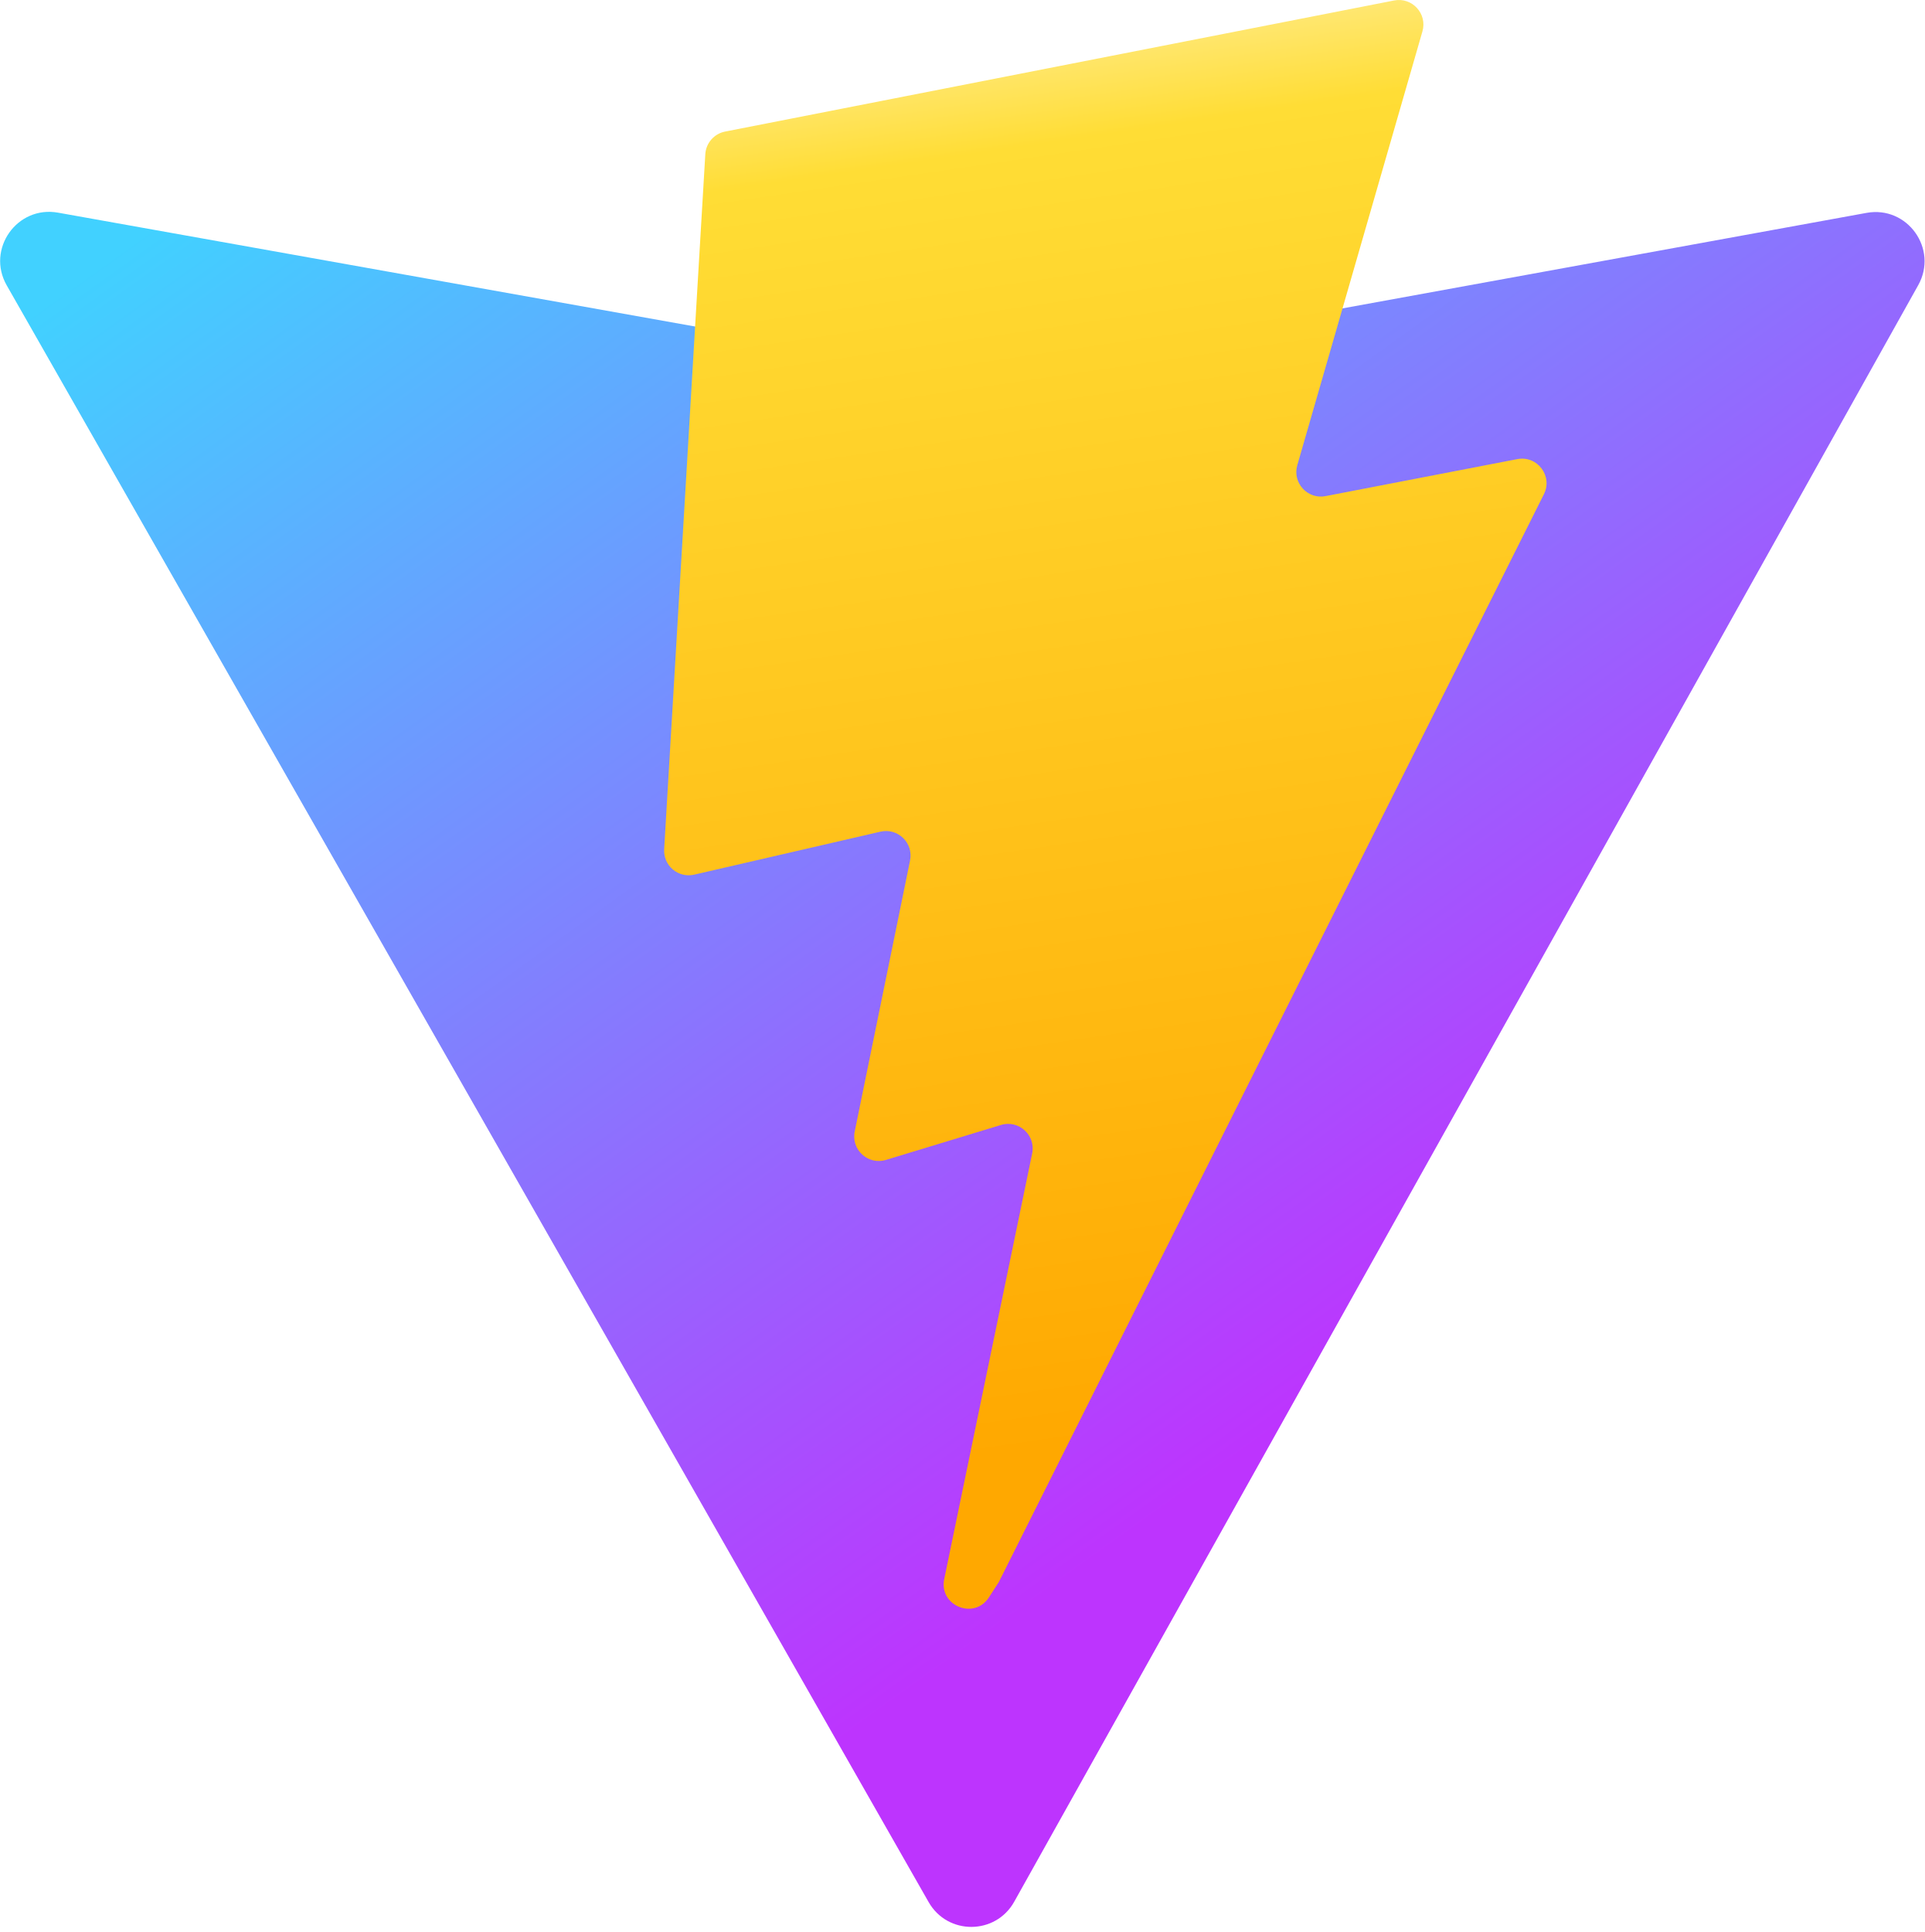
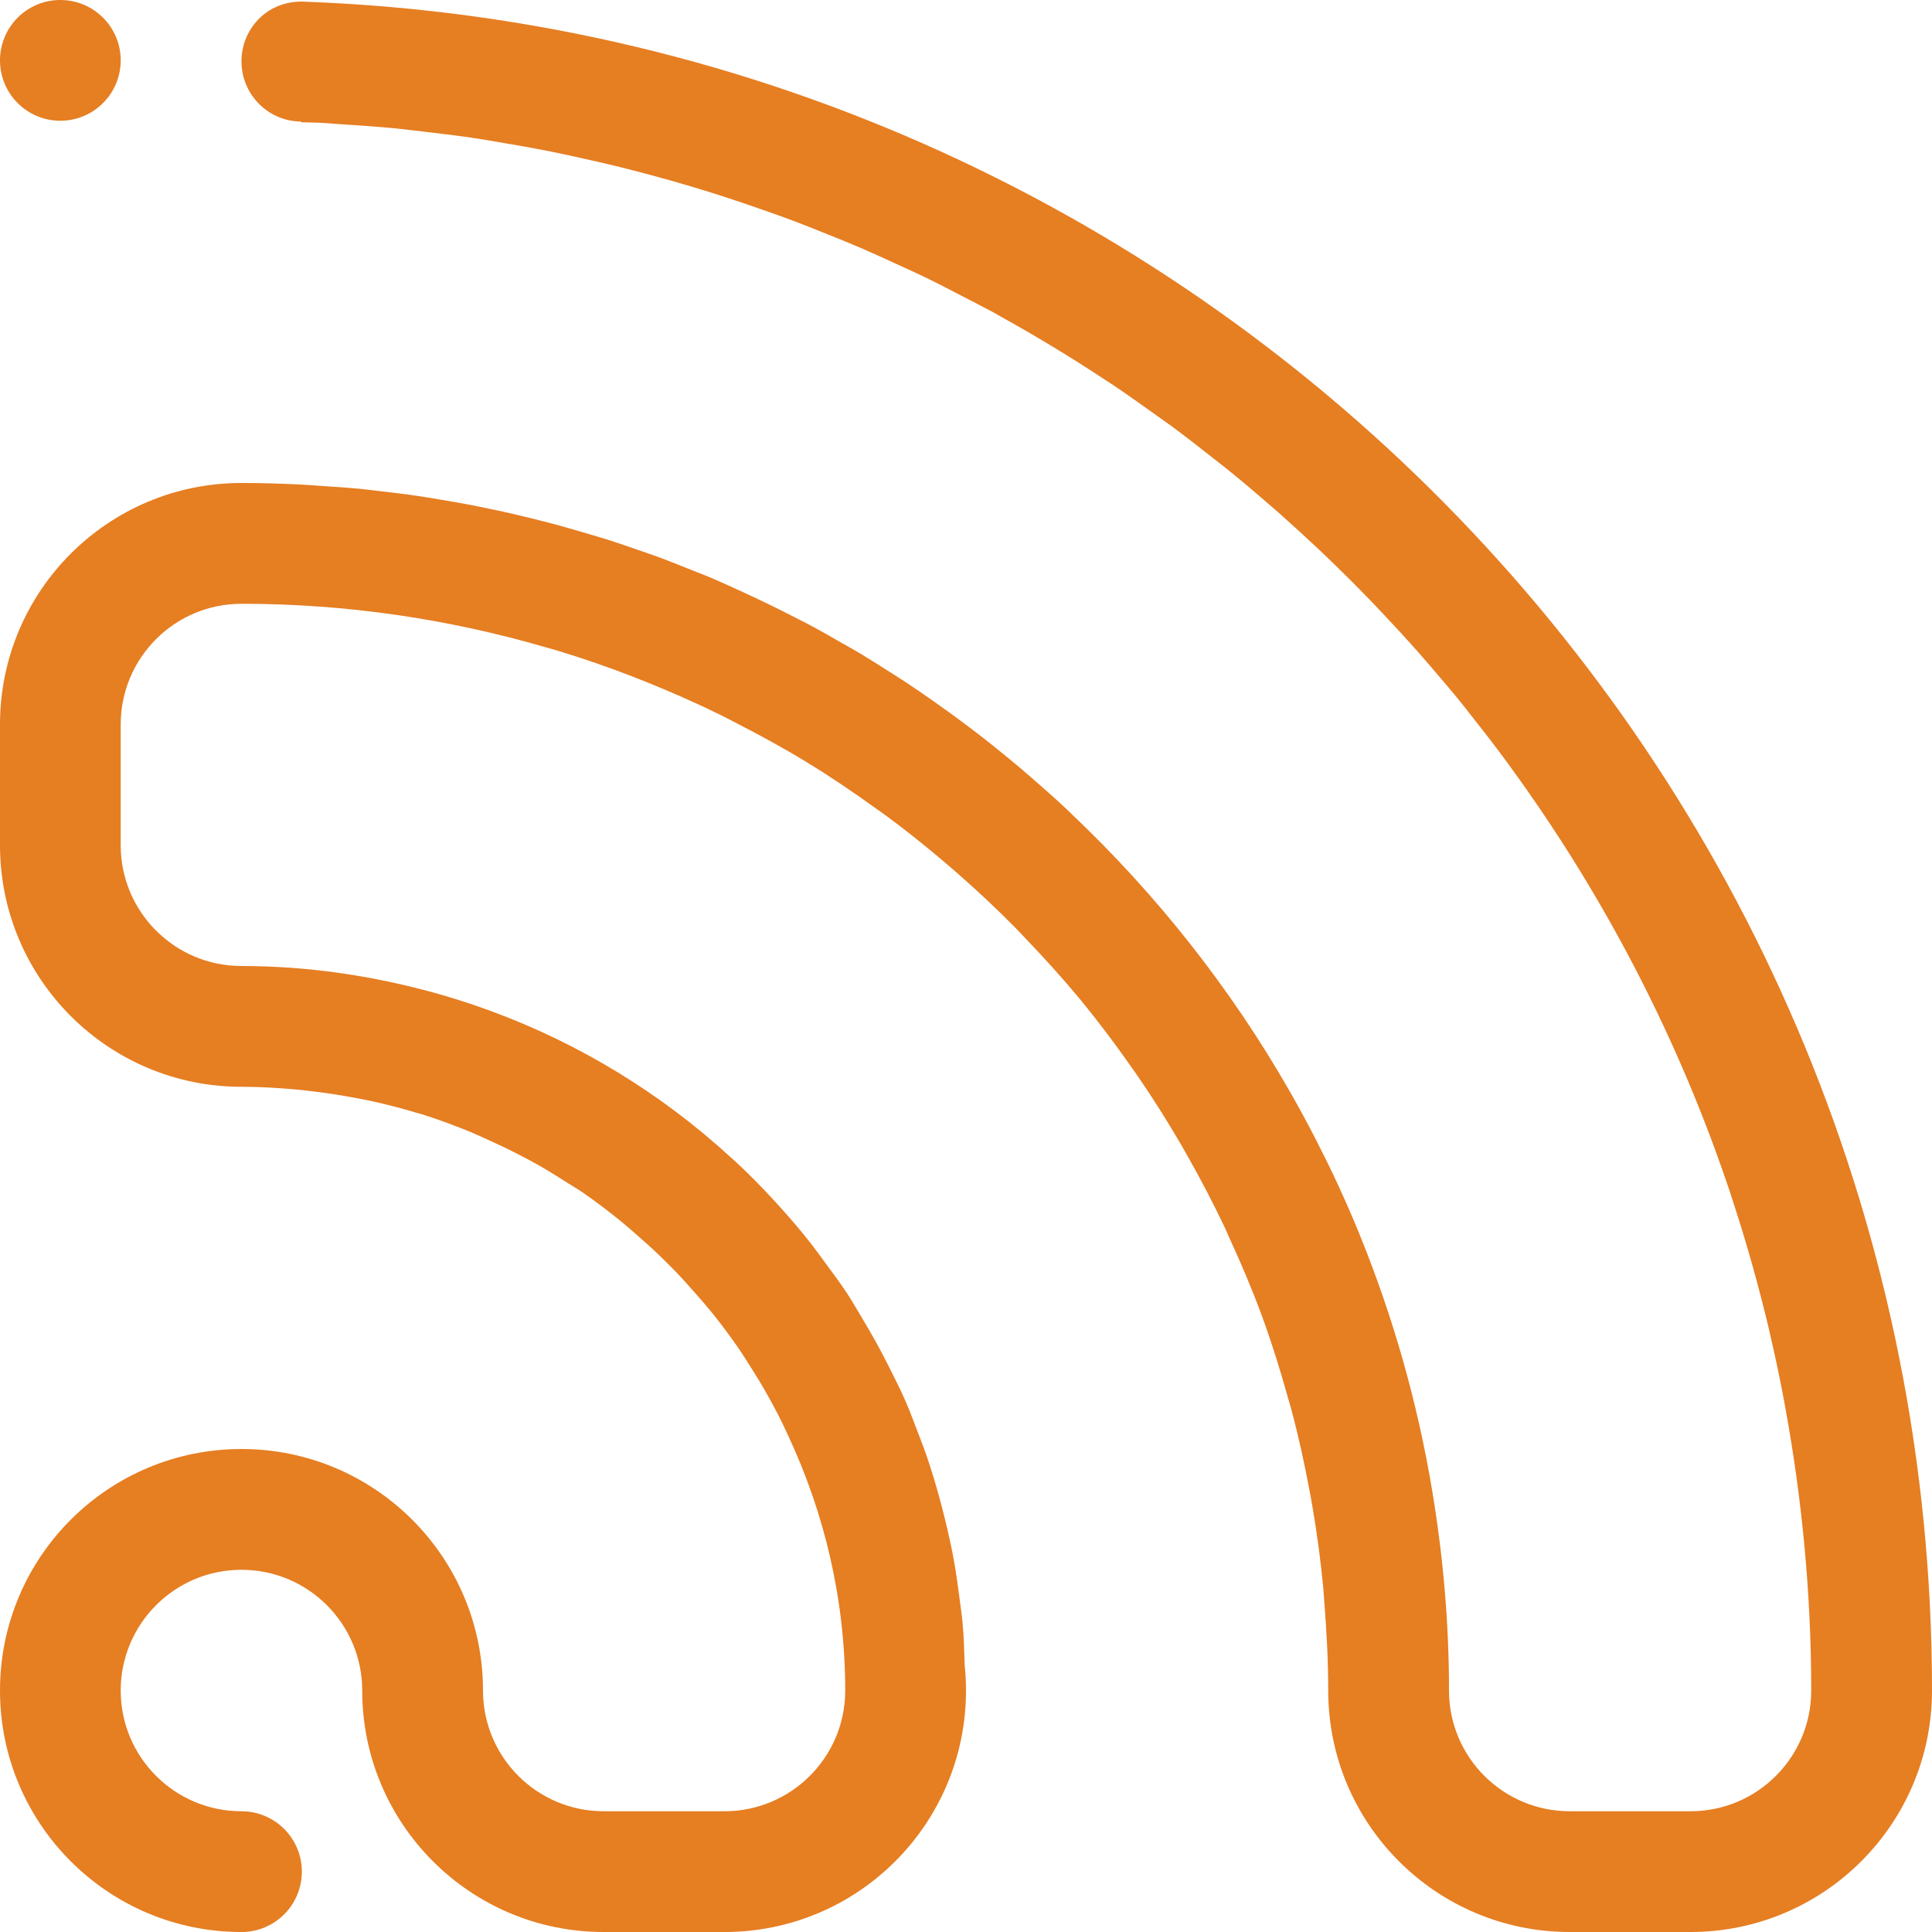
- <svg xmlns="http://www.w3.org/2000/svg" aria-hidden="true" role="img" class="iconify iconify--logos" width="31.88" height="32" preserveAspectRatio="xMidYMid meet" viewBox="0 0 256 257">
-   <defs>
-     <linearGradient id="IconifyId1813088fe1fbc01fb466" x1="-.828%" x2="57.636%" y1="7.652%" y2="78.411%">
-       <stop offset="0%" stop-color="#41D1FF" />
-       <stop offset="100%" stop-color="#BD34FE" />
-     </linearGradient>
-     <linearGradient id="IconifyId1813088fe1fbc01fb467" x1="43.376%" x2="50.316%" y1="2.242%" y2="89.03%">
-       <stop offset="0%" stop-color="#FFEA83" />
-       <stop offset="8.333%" stop-color="#FFDD35" />
-       <stop offset="100%" stop-color="#FFA800" />
-     </linearGradient>
-   </defs>
-   <path fill="url(#IconifyId1813088fe1fbc01fb466)" d="M255.153 37.938L134.897 252.976c-2.483 4.44-8.862 4.466-11.382.048L.875 37.958c-2.746-4.814 1.371-10.646 6.827-9.67l120.385 21.517a6.537 6.537 0 0 0 2.322-.004l117.867-21.483c5.438-.991 9.574 4.796 6.877 9.62Z" />
-   <path fill="url(#IconifyId1813088fe1fbc01fb467)" d="M185.432.063L96.44 17.501a3.268 3.268 0 0 0-2.634 3.014l-5.474 92.456a3.268 3.268 0 0 0 3.997 3.378l24.777-5.718c2.318-.535 4.413 1.507 3.936 3.838l-7.361 36.047c-.495 2.426 1.782 4.5 4.151 3.78l15.304-4.649c2.372-.72 4.652 1.36 4.15 3.788l-11.698 56.621c-.732 3.542 3.979 5.473 5.943 2.437l1.313-2.028l72.516-144.72c1.215-2.423-.88-5.186-3.54-4.672l-25.505 4.922c-2.396.462-4.435-1.77-3.759-4.114l16.646-57.705c.677-2.35-1.37-4.583-3.769-4.113Z" />
+ <svg xmlns="http://www.w3.org/2000/svg" width="512" height="512" xml:space="preserve">
+   <path fill-rule="evenodd" clip-rule="evenodd" fill="#E67E22" d="M512 448.014C512 483.351 483.344 512 448 512h-32.001c-35.359 0-64.008-28.649-64.008-63.986 0-7.859-.414-15.609-1.023-23.306-.109-1.289-.156-2.586-.281-3.859a291.522 291.522 0 0 0-2.891-21.673c-.234-1.398-.5-2.758-.75-4.141-1.352-7.195-2.906-14.312-4.781-21.328-.266-1.023-.57-1.992-.859-3-2.008-7.228-4.219-14.368-6.766-21.368-.031-.102-.086-.227-.125-.336-2.562-7.031-5.484-13.907-8.594-20.673-.438-.984-.844-1.969-1.305-2.938-3.056-6.461-6.353-12.758-9.853-18.945-.609-1.094-1.234-2.172-1.859-3.267-3.594-6.148-7.391-12.18-11.414-18.031-.555-.805-1.133-1.609-1.68-2.398-4.188-5.961-8.547-11.79-13.156-17.407-.125-.156-.281-.336-.406-.5-4.633-5.594-9.5-10.961-14.516-16.195-.828-.883-1.641-1.758-2.5-2.625-4.891-4.984-10.004-9.773-15.262-14.383a146.747 146.747 0 0 0-2.871-2.492c-5.383-4.594-10.871-9.023-16.574-13.203-.809-.594-1.652-1.149-2.461-1.743-5.938-4.273-11.981-8.383-18.262-12.203-.105-.055-.195-.125-.305-.195-6.188-3.766-12.594-7.227-19.066-10.547-1.168-.594-2.297-1.203-3.465-1.773-6.223-3.07-12.574-5.868-19.051-8.493a181.912 181.912 0 0 0-4.109-1.633 281.598 281.598 0 0 0-20.075-6.938c-1.059-.32-2.152-.609-3.211-.914-25.562-7.43-52.563-11.5-80.532-11.5-17.668 0-32 14.313-32 31.985v32.009c0 17.665 14.333 32.001 32 32.001 17.566 0 34.516 2.562 50.68 6.977a192.502 192.502 0 0 1 14.602 4.648c.289.086.539.219.809.305 23.699 8.704 45.172 21.938 63.434 38.643.789.734 1.617 1.422 2.387 2.172a183.485 183.485 0 0 1 8.324 8.414 174.253 174.253 0 0 1 3.516 3.859 178.012 178.012 0 0 1 6.941 8.25c1.328 1.688 2.602 3.445 3.875 5.188 2.012 2.743 4.055 5.454 5.922 8.282 1.363 2.086 2.566 4.234 3.855 6.352a188.793 188.793 0 0 1 7.07 12.758c1.613 3.195 3.227 6.384 4.664 9.688 1.004 2.273 1.848 4.625 2.762 6.961 1.203 3.102 2.387 6.203 3.426 9.383.789 2.367 1.488 4.75 2.172 7.141a199.76 199.76 0 0 1 2.637 10.274c.52 2.266 1.039 4.523 1.469 6.836.738 3.844 1.277 7.75 1.777 11.641.254 2.07.574 4.094.773 6.172.355 3.774.43 7.61.574 11.431.23 2.188.34 4.398.34 6.641 0 35.337-28.648 63.986-64.008 63.986H159.985c-35.34 0-63.992-28.649-63.992-63.986 0-17.673-14.333-32.009-32.004-32.009-17.668 0-32 14.336-32 32.009 0 17.665 14.333 31.985 32 31.985 8.848 0 16.004 7.172 16.004 16.001 0 8.844-7.156 16-16.004 16C28.648 512 0 483.351 0 448.014c0-35.36 28.648-64.01 63.989-64.01 35.344 0 64.012 28.649 64.012 64.01 0 17.665 14.312 31.985 31.984 31.985H191.989c17.668 0 32.004-14.32 32.004-31.985 0-24.243-5.543-47.134-15.196-67.729-.824-1.758-1.633-3.531-2.531-5.273-1.184-2.312-2.457-4.594-3.746-6.852-.969-1.704-2.012-3.376-3.051-5.024-1.309-2.094-2.637-4.211-4.035-6.242-2.152-3.102-4.434-6.117-6.781-9.062-1.402-1.719-2.871-3.367-4.324-5.039-1.723-1.969-3.48-3.945-5.293-5.828a172.203 172.203 0 0 0-4.52-4.485c-1.957-1.883-4-3.68-6.047-5.469-1.309-1.133-2.602-2.297-3.945-3.391-3.41-2.75-6.907-5.422-10.532-7.898-1.059-.719-2.172-1.328-3.246-2.023-2.816-1.812-5.688-3.609-8.629-5.258a153.295 153.295 0 0 0-4.559-2.422c-2.781-1.453-5.633-2.798-8.504-4.095-1.414-.625-2.797-1.289-4.23-1.883-4.254-1.734-8.578-3.352-13.008-4.75-.539-.164-1.094-.289-1.648-.453a154.718 154.718 0 0 0-12.164-3.133c-1.527-.328-3.106-.609-4.665-.898-3.336-.633-6.727-1.133-10.137-1.547-1.473-.18-2.906-.359-4.395-.5-4.898-.445-9.812-.75-14.82-.75C28.648 288.009 0 259.352 0 223.999V191.99c0-35.345 28.648-63.994 63.989-63.994 5.203 0 10.352.148 15.5.398 1.867.086 3.734.266 5.617.375 3.426.234 6.852.445 10.242.773 1.778.18 3.516.391 5.274.609 3.391.391 6.781.789 10.137 1.289 2.008.289 4 .633 5.992.969 2.852.469 5.668.969 8.504 1.508 2.277.453 4.52.914 6.762 1.398 2.941.633 5.867 1.313 8.754 2.032 1.938.484 3.859.969 5.797 1.469 2.852.773 5.688 1.594 8.52 2.422 2.047.609 4.125 1.203 6.172 1.852 2.617.82 5.168 1.719 7.77 2.633 2.242.773 4.5 1.523 6.707 2.367 2.207.828 4.414 1.742 6.602 2.602 2.387.953 4.809 1.868 7.176 2.891 2.047.875 4.02 1.812 6.047 2.727a330.424 330.424 0 0 1 15.031 7.266c1.543.789 3.105 1.562 4.629 2.383 2.602 1.398 5.148 2.875 7.695 4.344 1.653.93 3.34 1.844 4.973 2.836 2.637 1.578 5.234 3.242 7.836 4.898 1.418.914 2.855 1.789 4.27 2.727a275.25 275.25 0 0 1 7.48 5.125c1.582 1.117 3.176 2.242 4.754 3.391a405.42 405.42 0 0 1 6.711 5.023 221.998 221.998 0 0 1 4.605 3.625 383.005 383.005 0 0 1 7.016 5.758 339.788 339.788 0 0 1 3.625 3.141c2.484 2.172 4.969 4.344 7.391 6.602.812.734 1.562 1.492 2.352 2.242 22.625 21.438 42.165 46.142 57.767 73.377.195.32.383.664.57 1a310.42 310.42 0 0 1 6.031 11.125c.25.484.484.953.734 1.438 1.953 3.821 3.844 7.657 5.641 11.571.078.195.172.391.266.594a302.262 302.262 0 0 1 5.398 12.43c0 .016 0 .031.016.07a318.727 318.727 0 0 1 19.25 68.104c2.836 17.126 4.398 34.688 4.398 52.635 0 17.665 14.328 31.985 32 31.985H448c17.672 0 31.992-14.32 31.992-31.985 0-25.907-2.477-51.221-7.016-75.814-.055-.273-.086-.539-.148-.828a409.998 409.998 0 0 0-3.766-17.899c-.047-.234-.086-.453-.141-.664a434.774 434.774 0 0 0-4.359-16.938c-.203-.734-.406-1.469-.625-2.211a426.847 426.847 0 0 0-5.094-16.555 4.184 4.184 0 0 1-.109-.375c-13.688-41.188-33.626-79.495-58.72-113.847a2.107 2.107 0 0 0-.234-.344c-3.141-4.29-6.383-8.485-9.688-12.649-.656-.82-1.289-1.68-1.953-2.508-3.062-3.821-6.242-7.571-9.453-11.282-.922-1.062-1.844-2.117-2.766-3.18-3.203-3.641-6.531-7.227-9.859-10.766-.922-.969-1.852-1.953-2.781-2.922a409.604 409.604 0 0 0-9.922-9.938c-1.258-1.203-2.5-2.406-3.766-3.609a454.881 454.881 0 0 0-10.086-9.234c-1.242-1.11-2.508-2.188-3.773-3.282-3.383-2.945-6.812-5.852-10.312-8.664-1.609-1.297-3.227-2.547-4.86-3.828-3.281-2.563-6.578-5.165-9.953-7.641-1.672-1.219-3.375-2.398-5.078-3.625-3.5-2.492-7-5-10.562-7.391-.781-.516-1.547-1-2.32-1.508a417.54 417.54 0 0 0-27.805-16.821c-.5-.289-1-.594-1.508-.867-2.836-1.539-5.738-2.992-8.609-4.484-2.961-1.539-5.902-3.086-8.898-4.539-2.816-1.375-5.707-2.672-8.559-3.977-2.906-1.328-5.773-2.656-8.719-3.93-3.102-1.344-6.223-2.586-9.364-3.859-2.977-1.203-5.918-2.383-8.934-3.516a358.123 358.123 0 0 0-8.664-3.102 451.572 451.572 0 0 0-10.227-3.461 391.404 391.404 0 0 0-8.305-2.57 338.698 338.698 0 0 0-10.387-2.938 358.509 358.509 0 0 0-9.008-2.336c-3.352-.82-6.727-1.578-10.118-2.328a354.256 354.256 0 0 0-9.273-1.961 398.413 398.413 0 0 0-10.691-1.914c-2.906-.508-5.797-1.008-8.738-1.438-4.234-.609-8.52-1.109-12.789-1.617-2.332-.266-4.613-.57-6.945-.805-4.805-.469-9.668-.805-14.512-1.109-2.008-.133-3.98-.328-6.008-.414-1.578-.07-3.176-.07-4.773-.125v-.18c-4.035-.039-8.055-1.578-11.141-4.664-6.242-6.243-6.242-16.383 0-22.626C72.083 1.526 76.638.159 81.087.463 320.561 9.454 512 206.327 512 448.014zM15.984 32.001C7.156 32.001 0 24.829 0 16 0 7.156 7.156 0 15.984 0c8.844 0 16.004 7.156 16.004 16 0 8.829-7.16 16.001-16.004 16.001z" />
</svg>
